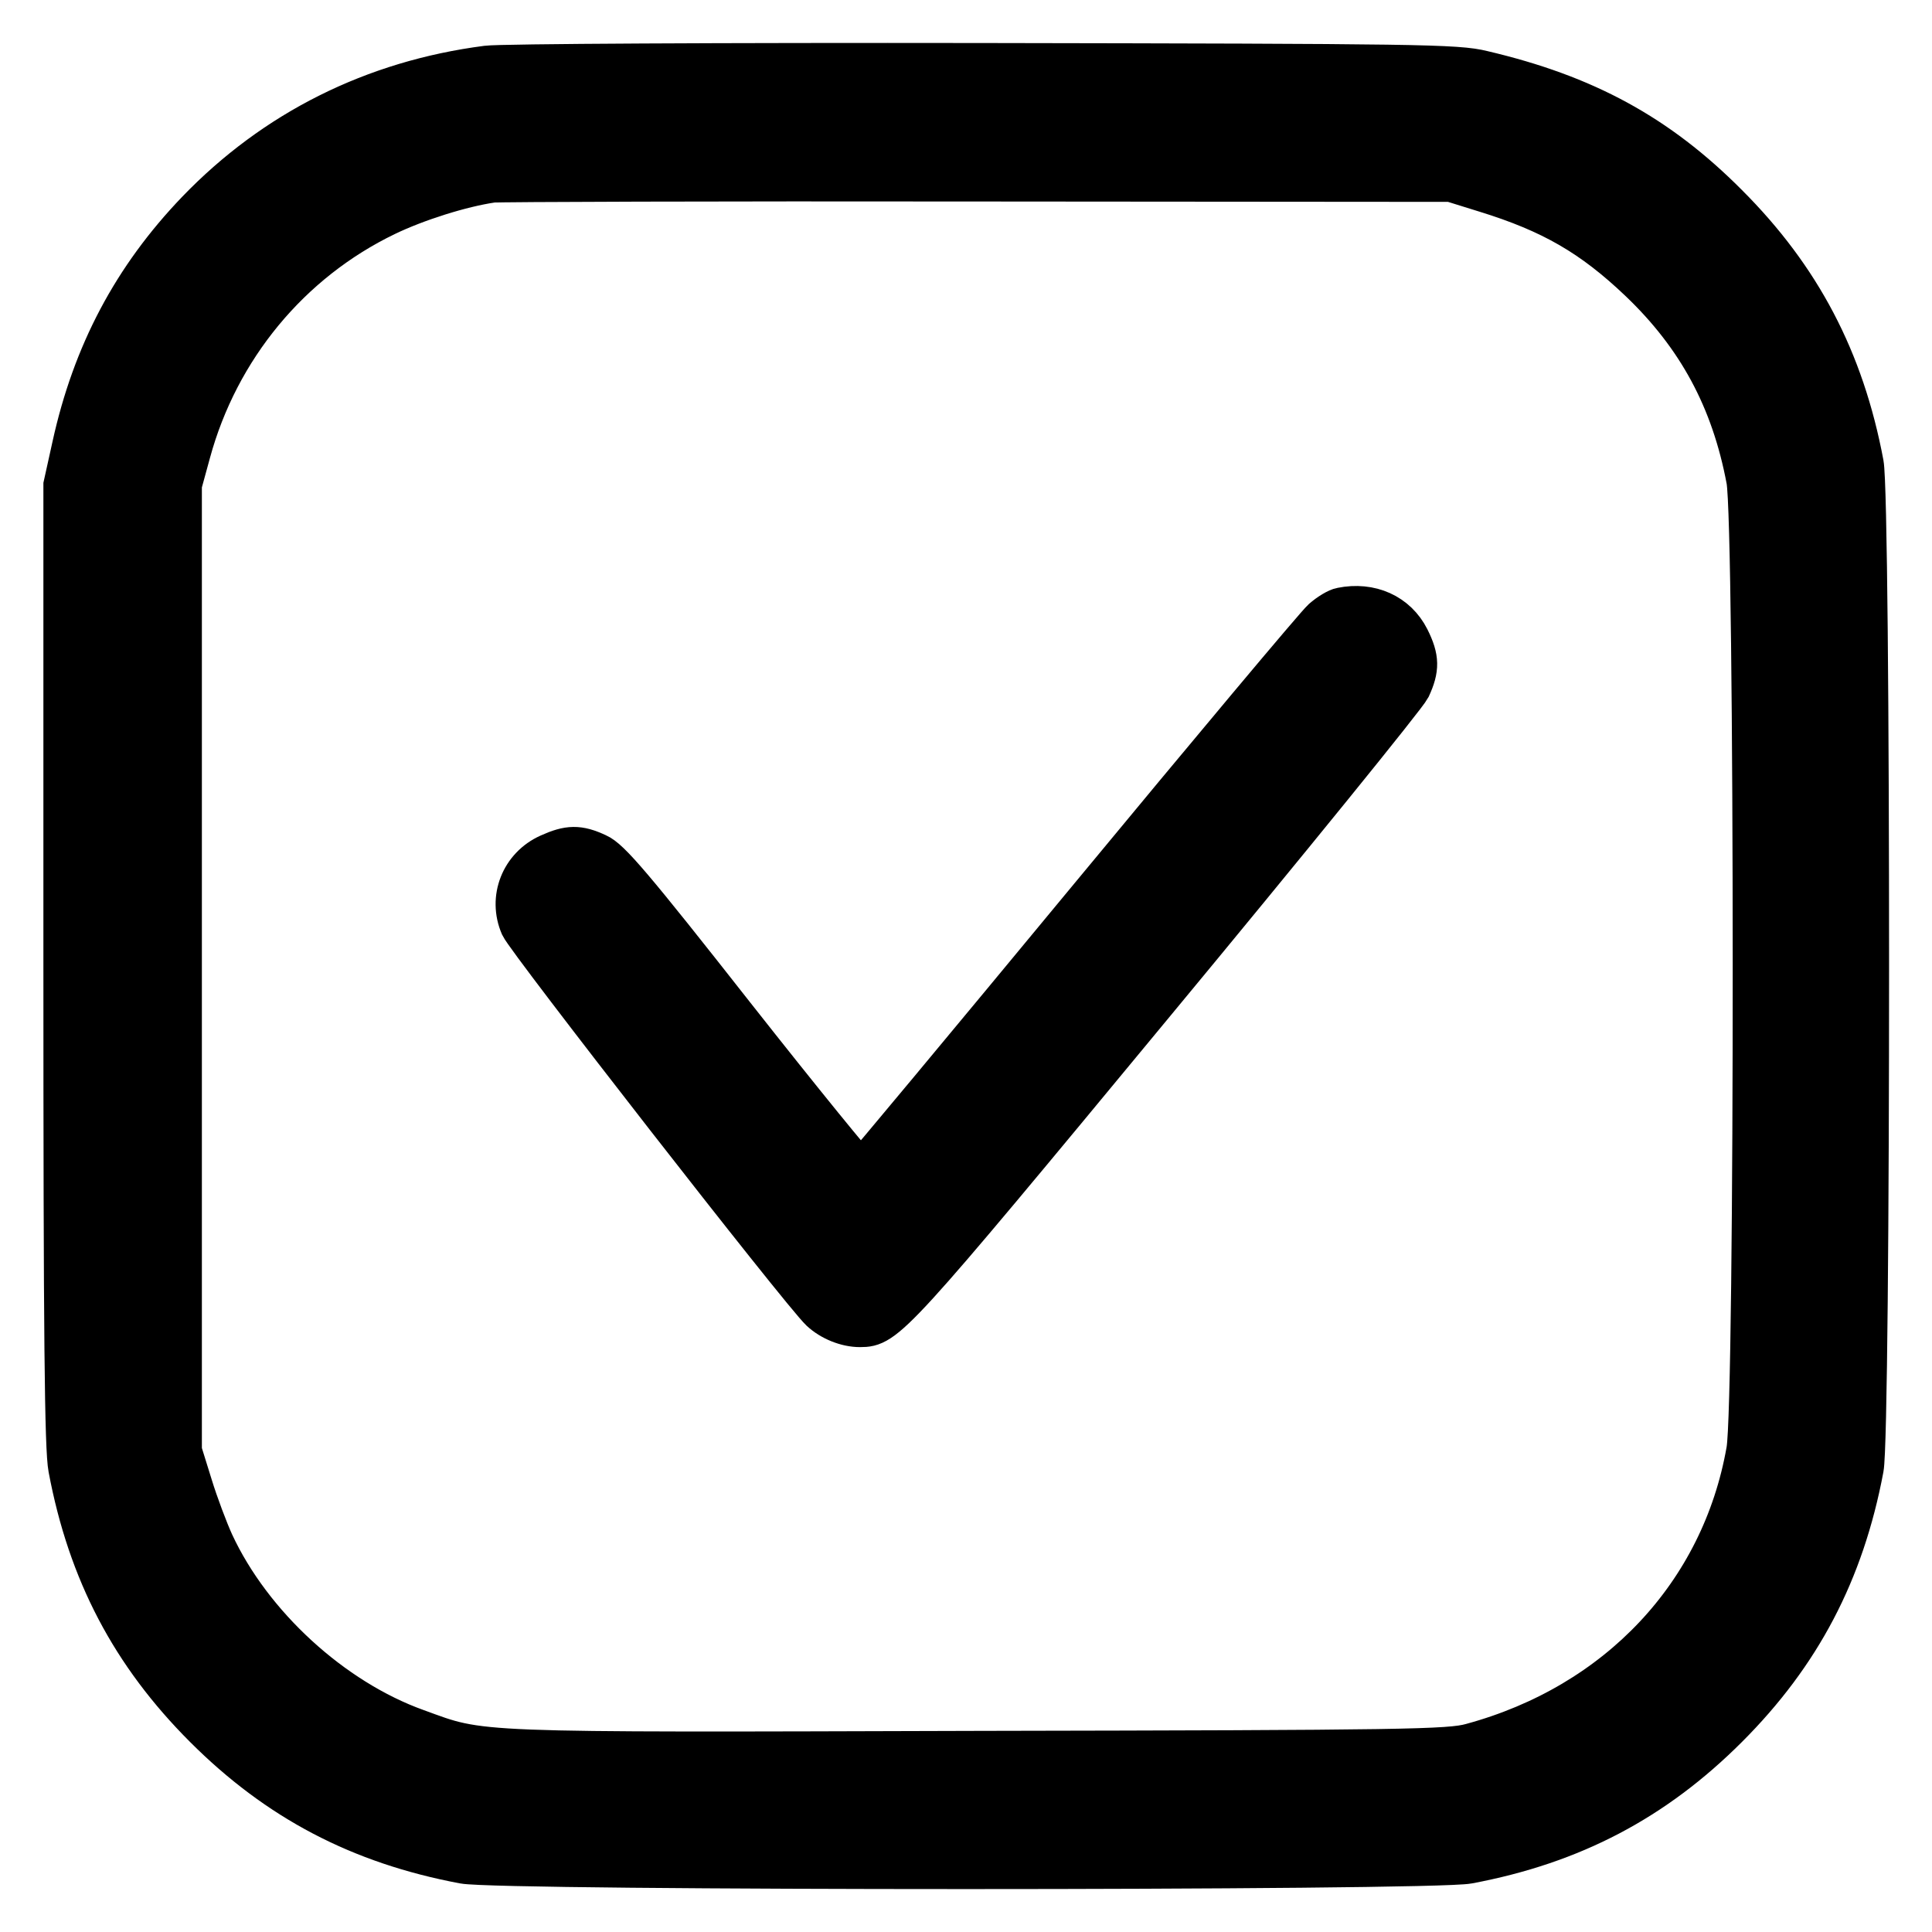
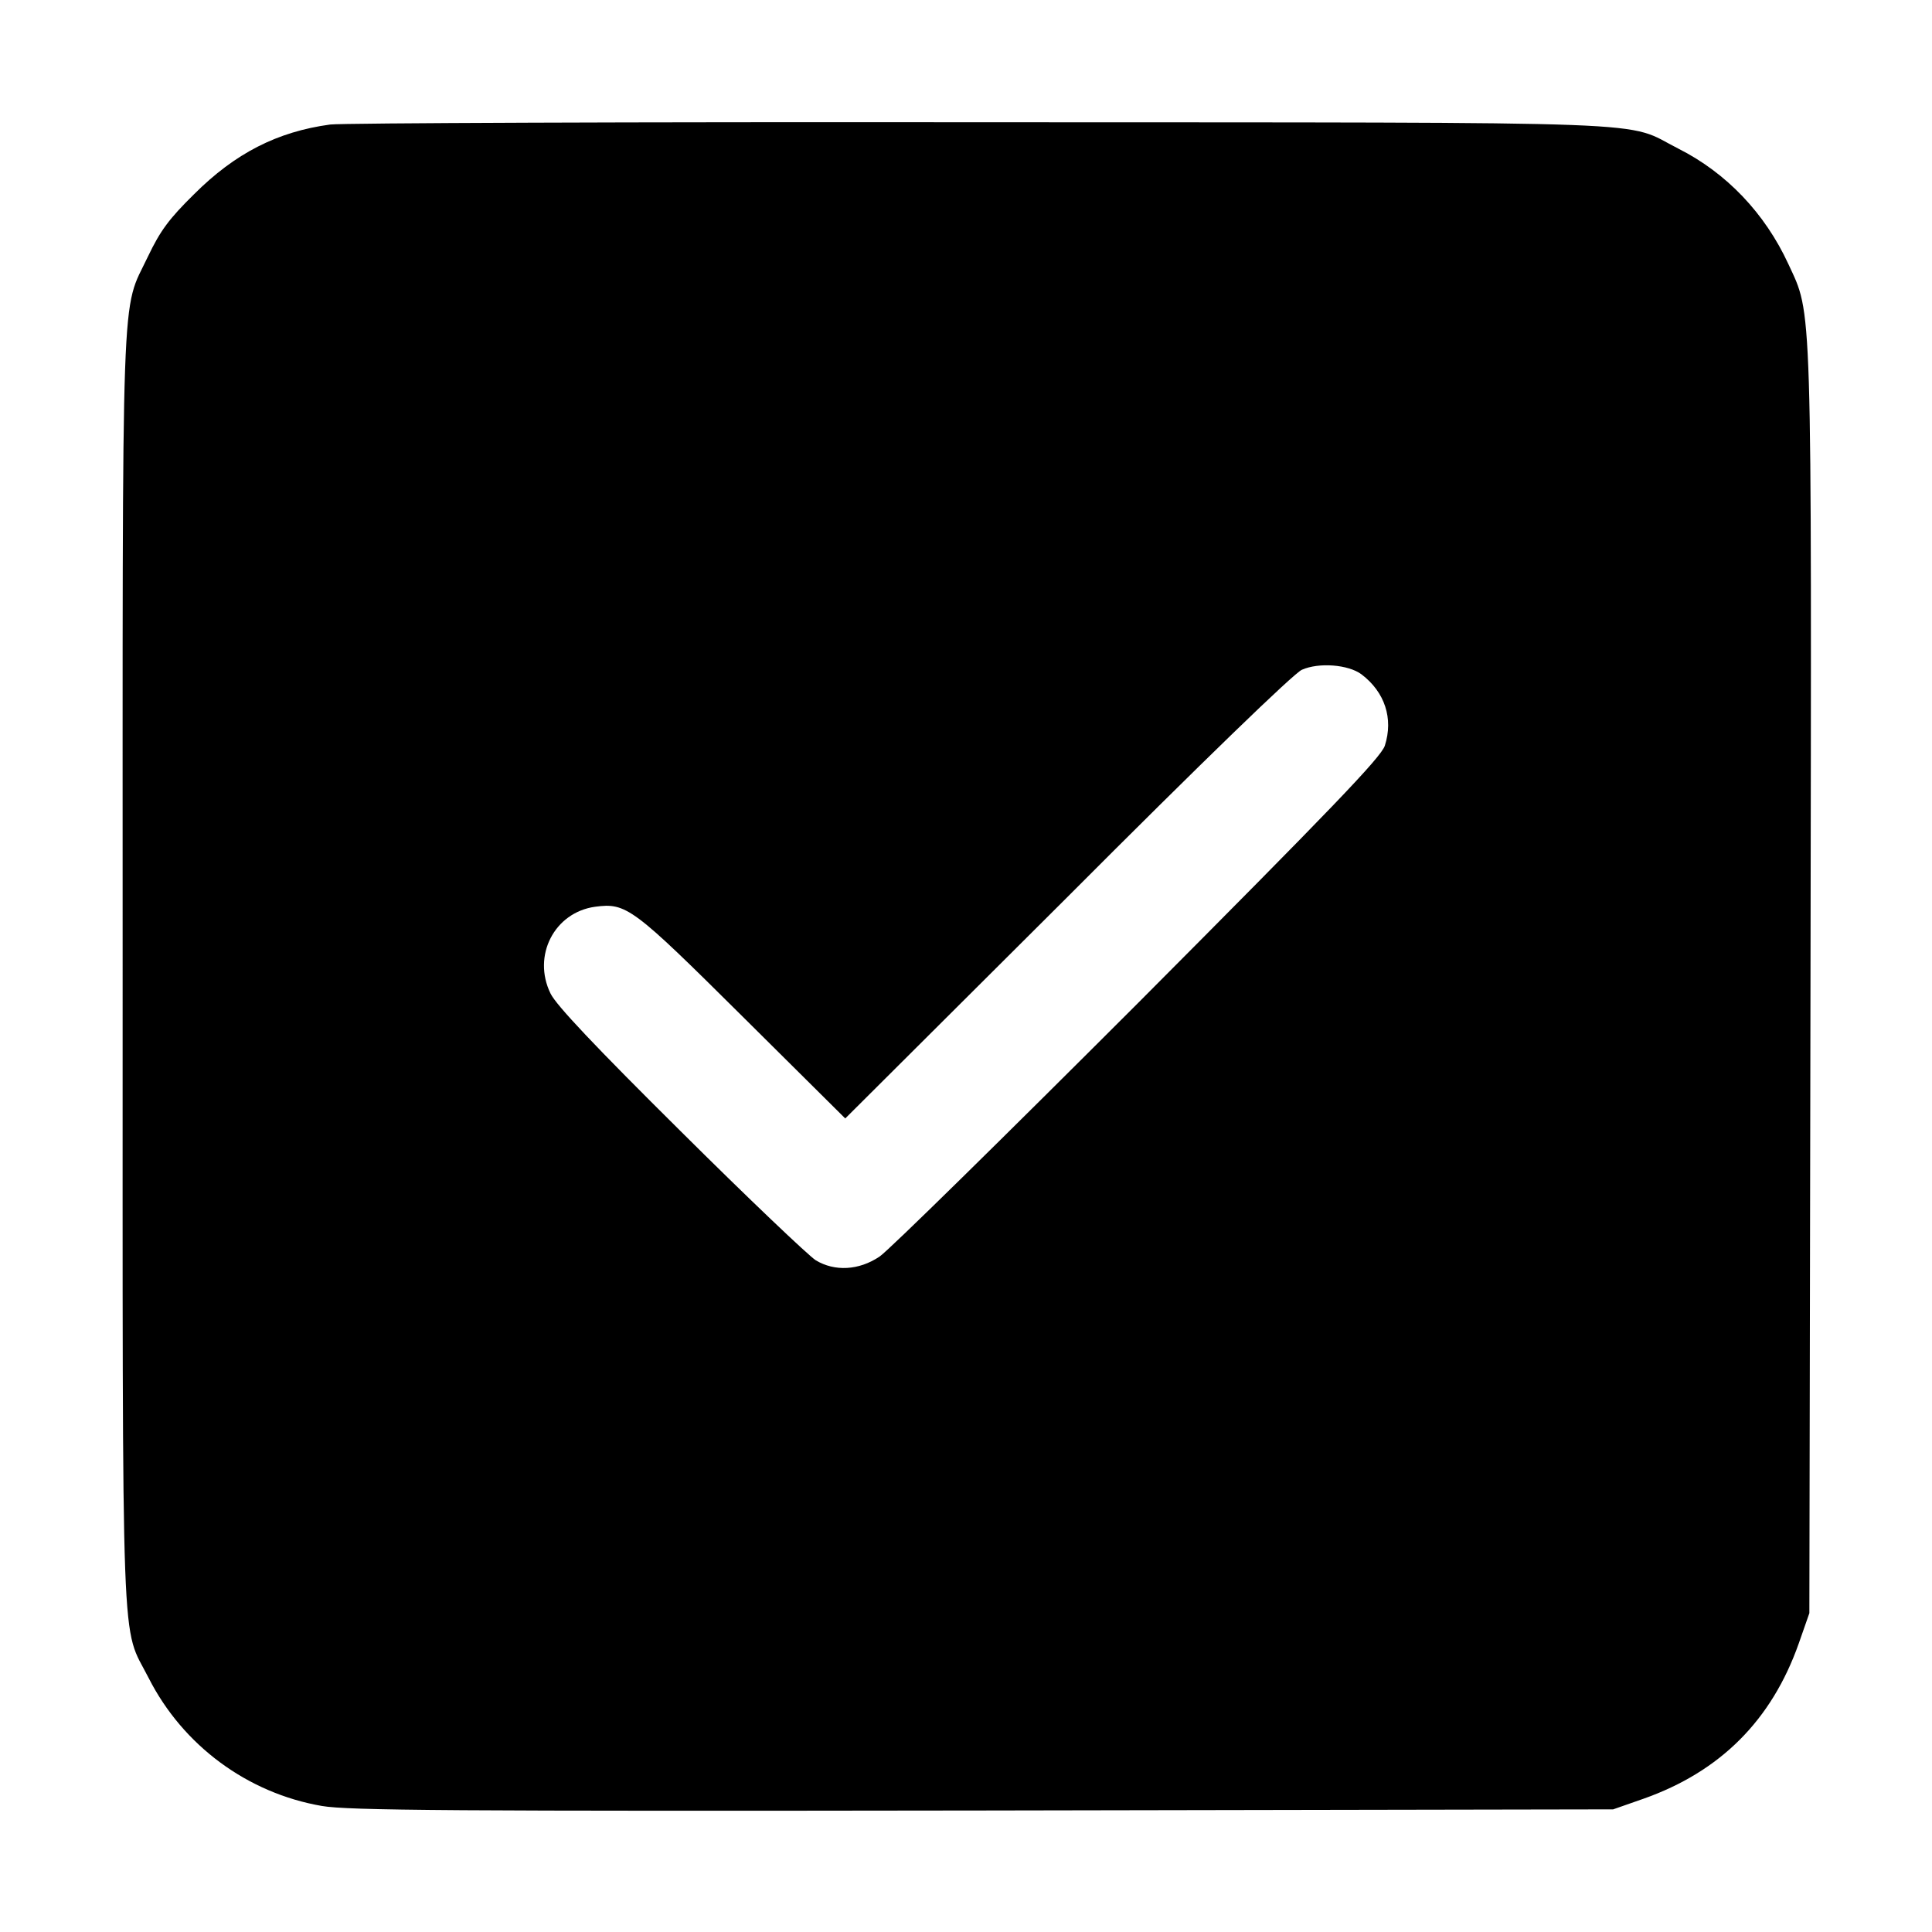
- <svg xmlns="http://www.w3.org/2000/svg" viewBox="0 0 512 512" width="100%" height="100%" preserveAspectRatio="xMidYMid meet" fill="currentColor" stroke="currentColor" stroke-width="100">
+ <svg xmlns="http://www.w3.org/2000/svg" fill="currentColor" height="100%" preserveAspectRatio="xMidYMid meet" stroke="none" stroke-width="100" viewBox="0 0 512 512" width="100%">
  <g transform="translate(0,512) scale(0.1,-0.1)">
-     <path d="M1290 4949 c-302 -39 -565 -171 -771 -385 -170 -177 -277 -379 -331 -625 l-23 -104 0 -1270 c0 -987 3 -1285 13 -1337 52 -277 167 -495 361 -689 194 -194 412 -309 689 -361 98 -19 2566 -19 2664 0 277 52 495 167 689 361 194 194 309 412 361 689 19 98 19 2566 0 2664 -52 277 -167 495 -361 689 -185 186 -378 291 -651 355 -69 17 -169 18 -1325 20 -687 1 -1279 -2 -1315 -7z m2645 -342 c175 -54 282 -116 407 -235 153 -146 243 -312 283 -525 22 -118 23 -2441 0 -2570 -66 -377 -340 -669 -727 -774 -57 -16 -172 -18 -1302 -20 -1365 -4 -1314 -6 -1490 58 -223 80 -436 276 -536 491 -16 35 -42 104 -57 153 l-28 90 0 1280 0 1280 23 84 c75 276 264 504 517 626 81 39 198 76 280 88 17 2 595 4 1285 3 l1255 -1 90 -28z" />
-     <path d="M3554 3513 c-12 -2 -35 -16 -52 -31 -17 -15 -297 -349 -622 -742 -325 -393 -594 -716 -598 -718 -4 -1 -154 183 -332 409 -271 345 -331 415 -365 430 -51 24 -79 23 -132 -1 -76 -34 -110 -120 -77 -196 18 -40 744 -972 796 -1021 28 -26 70 -43 107 -43 71 0 87 17 776 850 367 443 675 823 686 845 24 52 24 81 -3 135 -34 67 -105 99 -184 83z" />
+     <path d="M875 4790 c-140 -19 -252 -76 -361 -185 -66 -65 -89 -96 -122 -165 -72 -152 -67 -17 -67 -1885 0 -1884 -5 -1736 69 -1882 91 -179 262 -305 459 -339 70 -12 342 -14 1753 -12 l1669 3 80 28 c204 72 340 208 412 412 l28 80 3 1669 c3 1841 5 1768 -59 1907 -62 134 -164 241 -291 305 -148 75 7 69 -1848 70 -916 1 -1692 -2 -1725 -6z m2733 -1457 c62 -47 85 -117 62 -189 -10 -31 -143 -169 -654 -682 -353 -353 -661 -656 -685 -672 -55 -37 -119 -40 -169 -10 -19 12 -180 165 -358 342 -226 224 -330 334 -345 365 -49 100 10 215 118 230 83 11 99 -1 391 -291 l272 -270 588 586 c361 362 600 593 622 603 45 20 123 14 158 -12z" />
  </g>
</svg>
